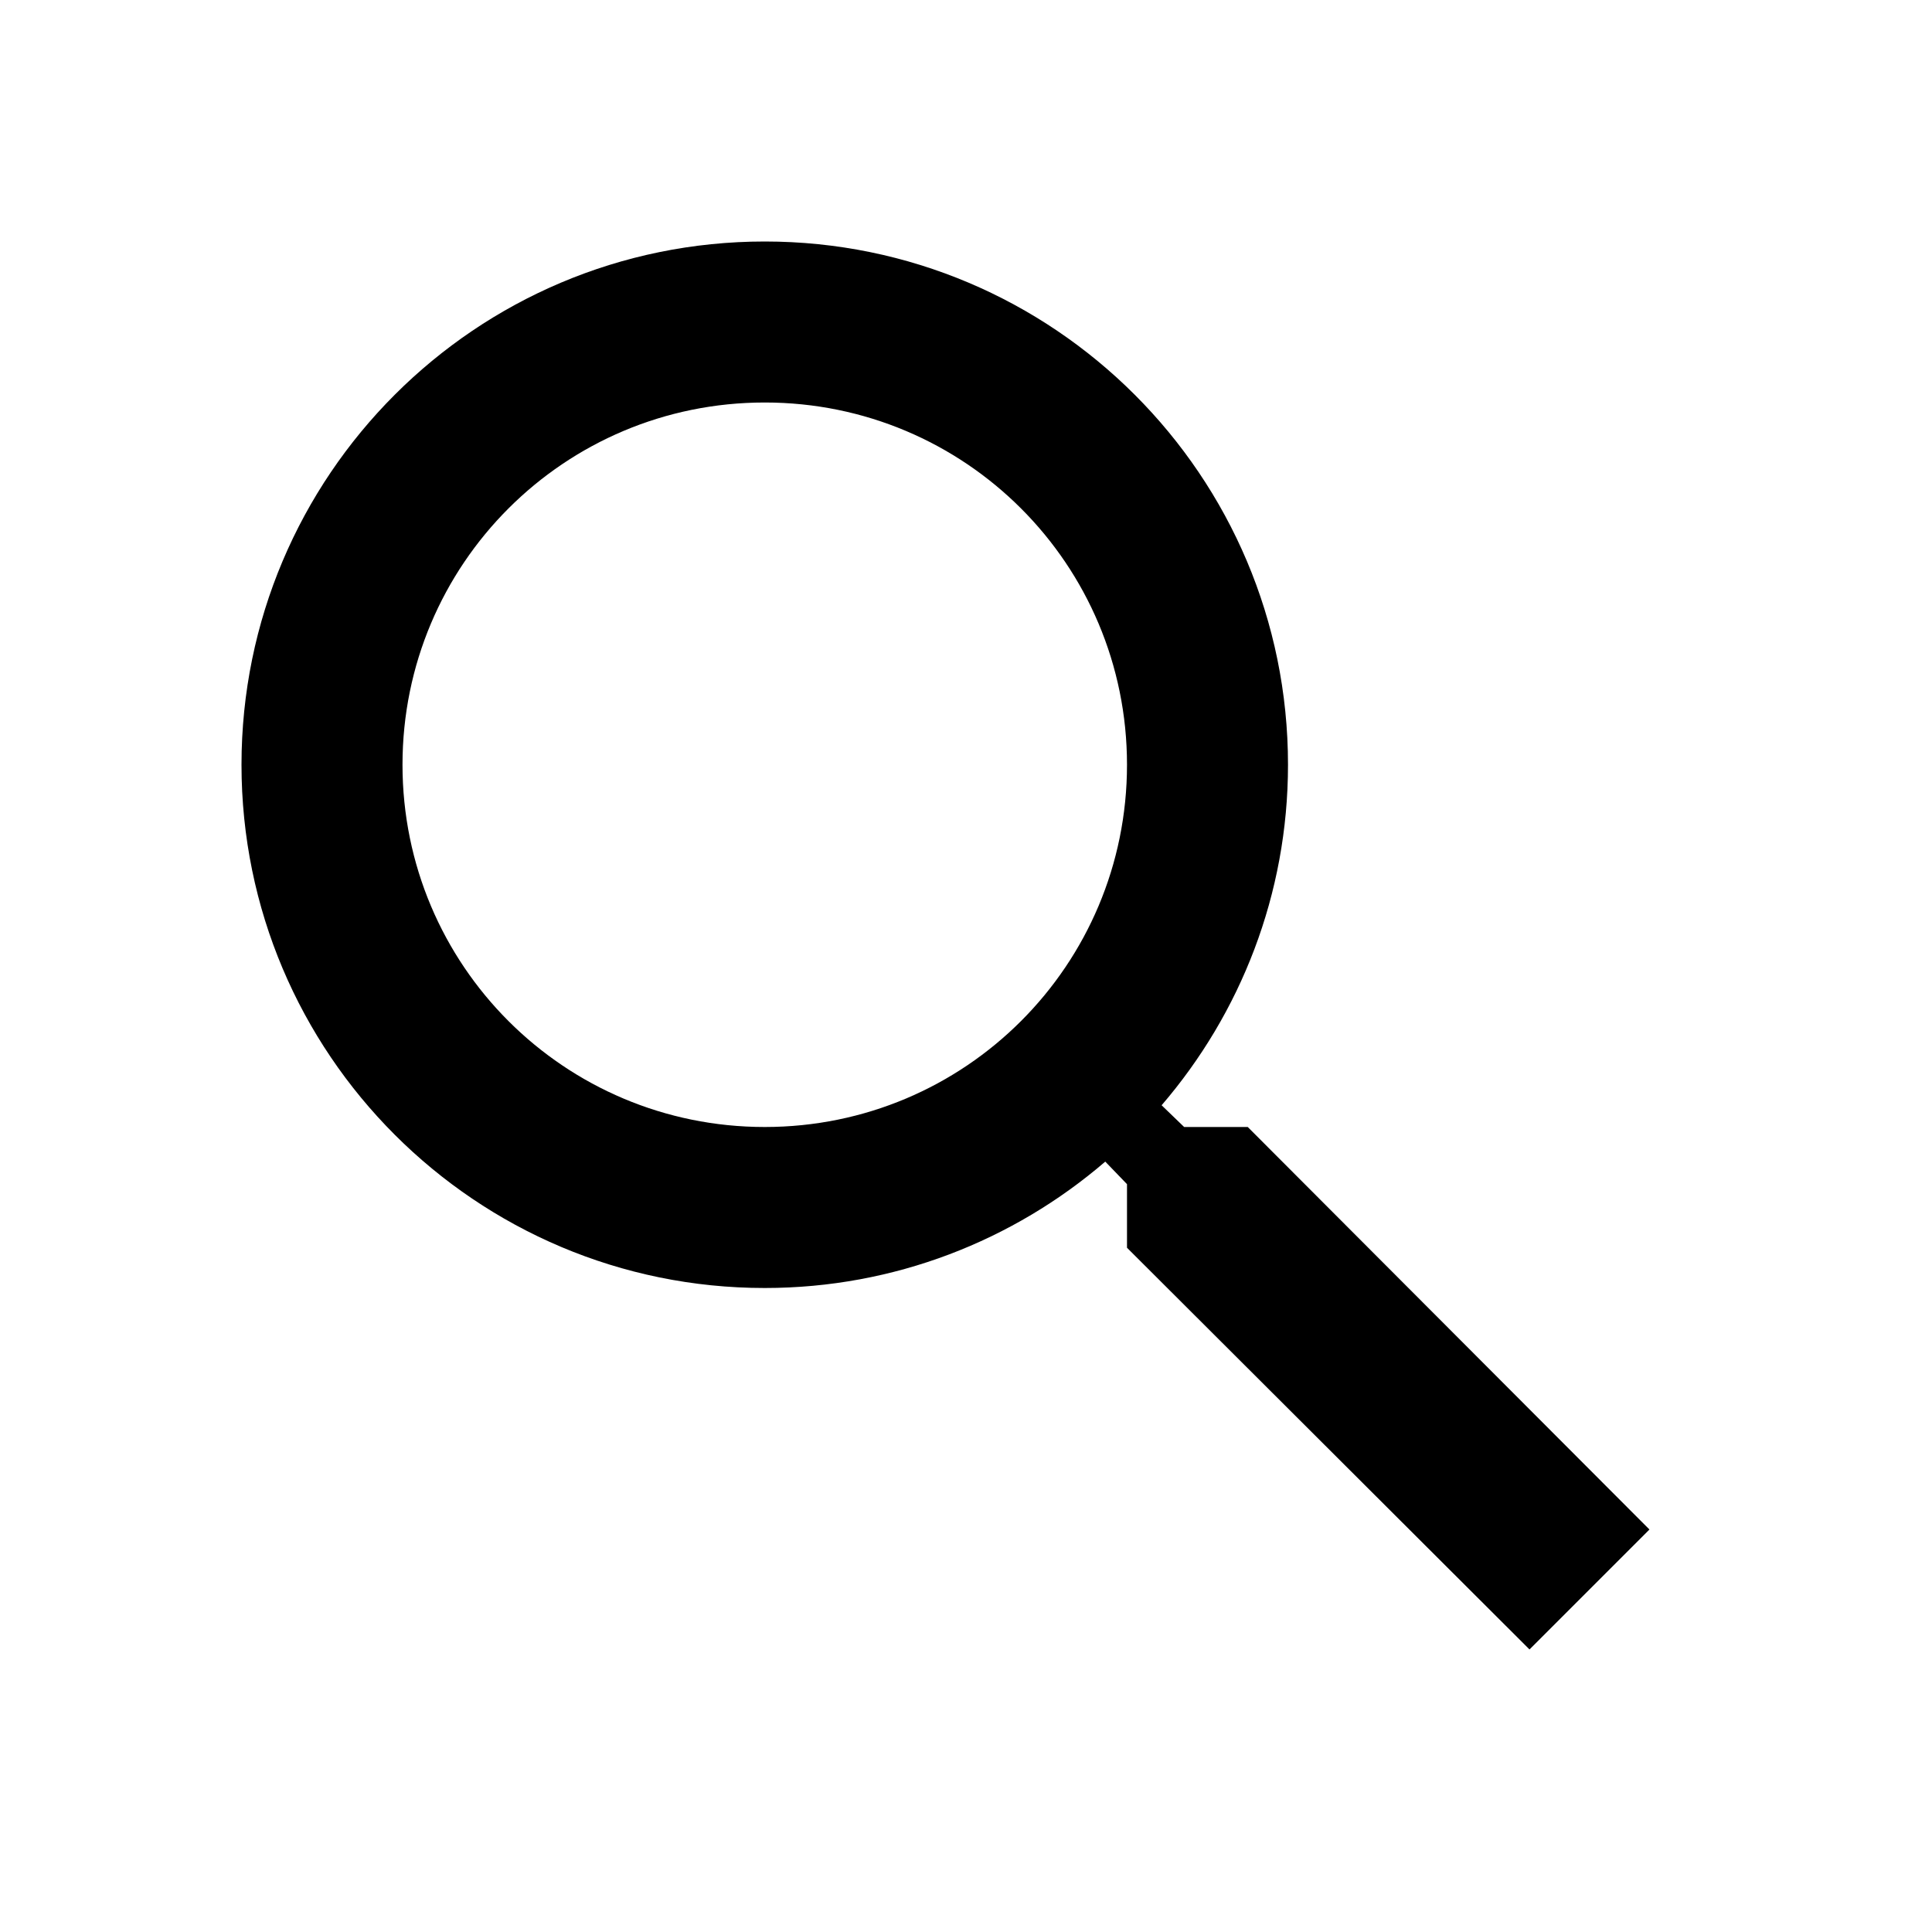
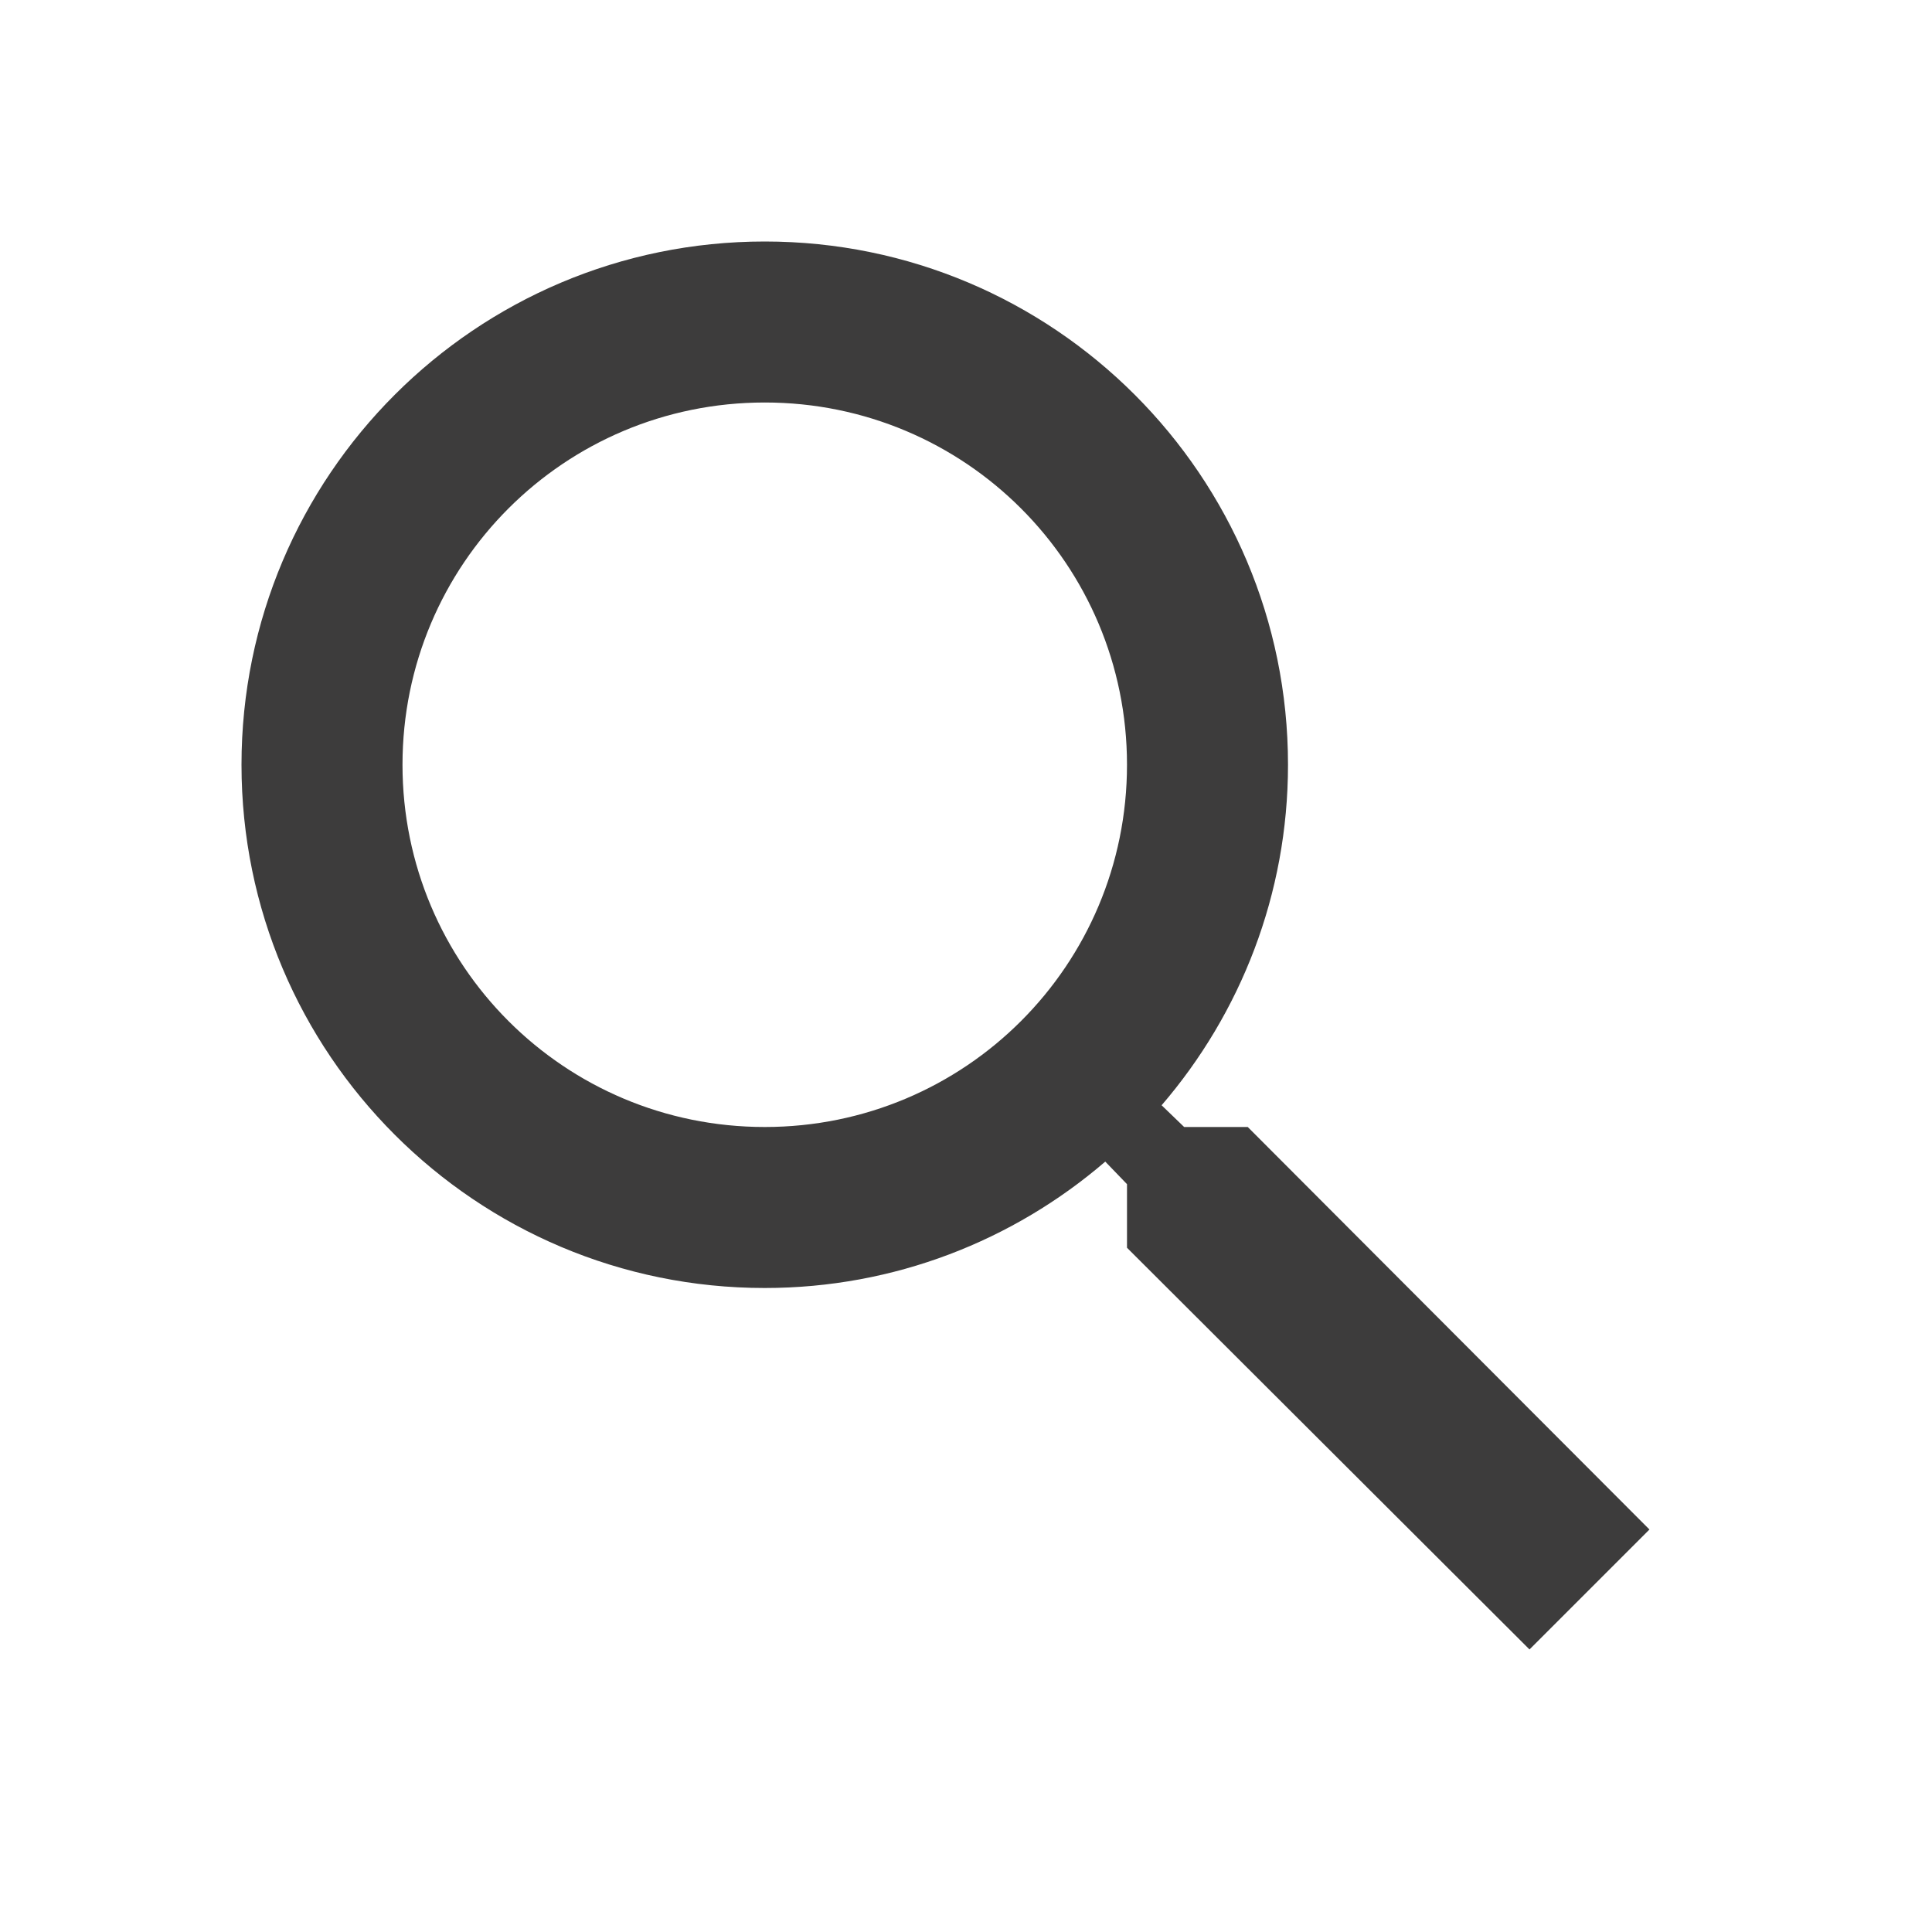
<svg xmlns="http://www.w3.org/2000/svg" width="24" height="24" viewBox="0 0 24 24">
-   <path d="M15.5 14h-.79l-.28-.27C15.41 12.59 16 11.11 16 9.5 16 5.91 13.09 3 9.5 3S3 5.91 3 9.5 5.91 16 9.5 16c1.61 0 3.09-.59 4.23-1.57l.27.28v.79l5 4.99L20.49 19l-4.99-5zm-6 0C7.01 14 5 11.99 5 9.5S7.01 5 9.5 5 14 7.01 14 9.5 11.99 14 9.5 14z" />
+   <path fill="#3d3c3c" d="M15.5 14h-.79l-.28-.27C15.41 12.59 16 11.11 16 9.5 16 5.91 13.09 3 9.5 3S3 5.91 3 9.5 5.91 16 9.5 16c1.61 0 3.09-.59 4.23-1.57l.27.28v.79l5 4.99L20.49 19l-4.99-5zm-6 0C7.01 14 5 11.99 5 9.5S7.01 5 9.5 5 14 7.01 14 9.5 11.99 14 9.5 14z" />
  <path d="M0 0h24v24H0z" fill="none" />
</svg>
